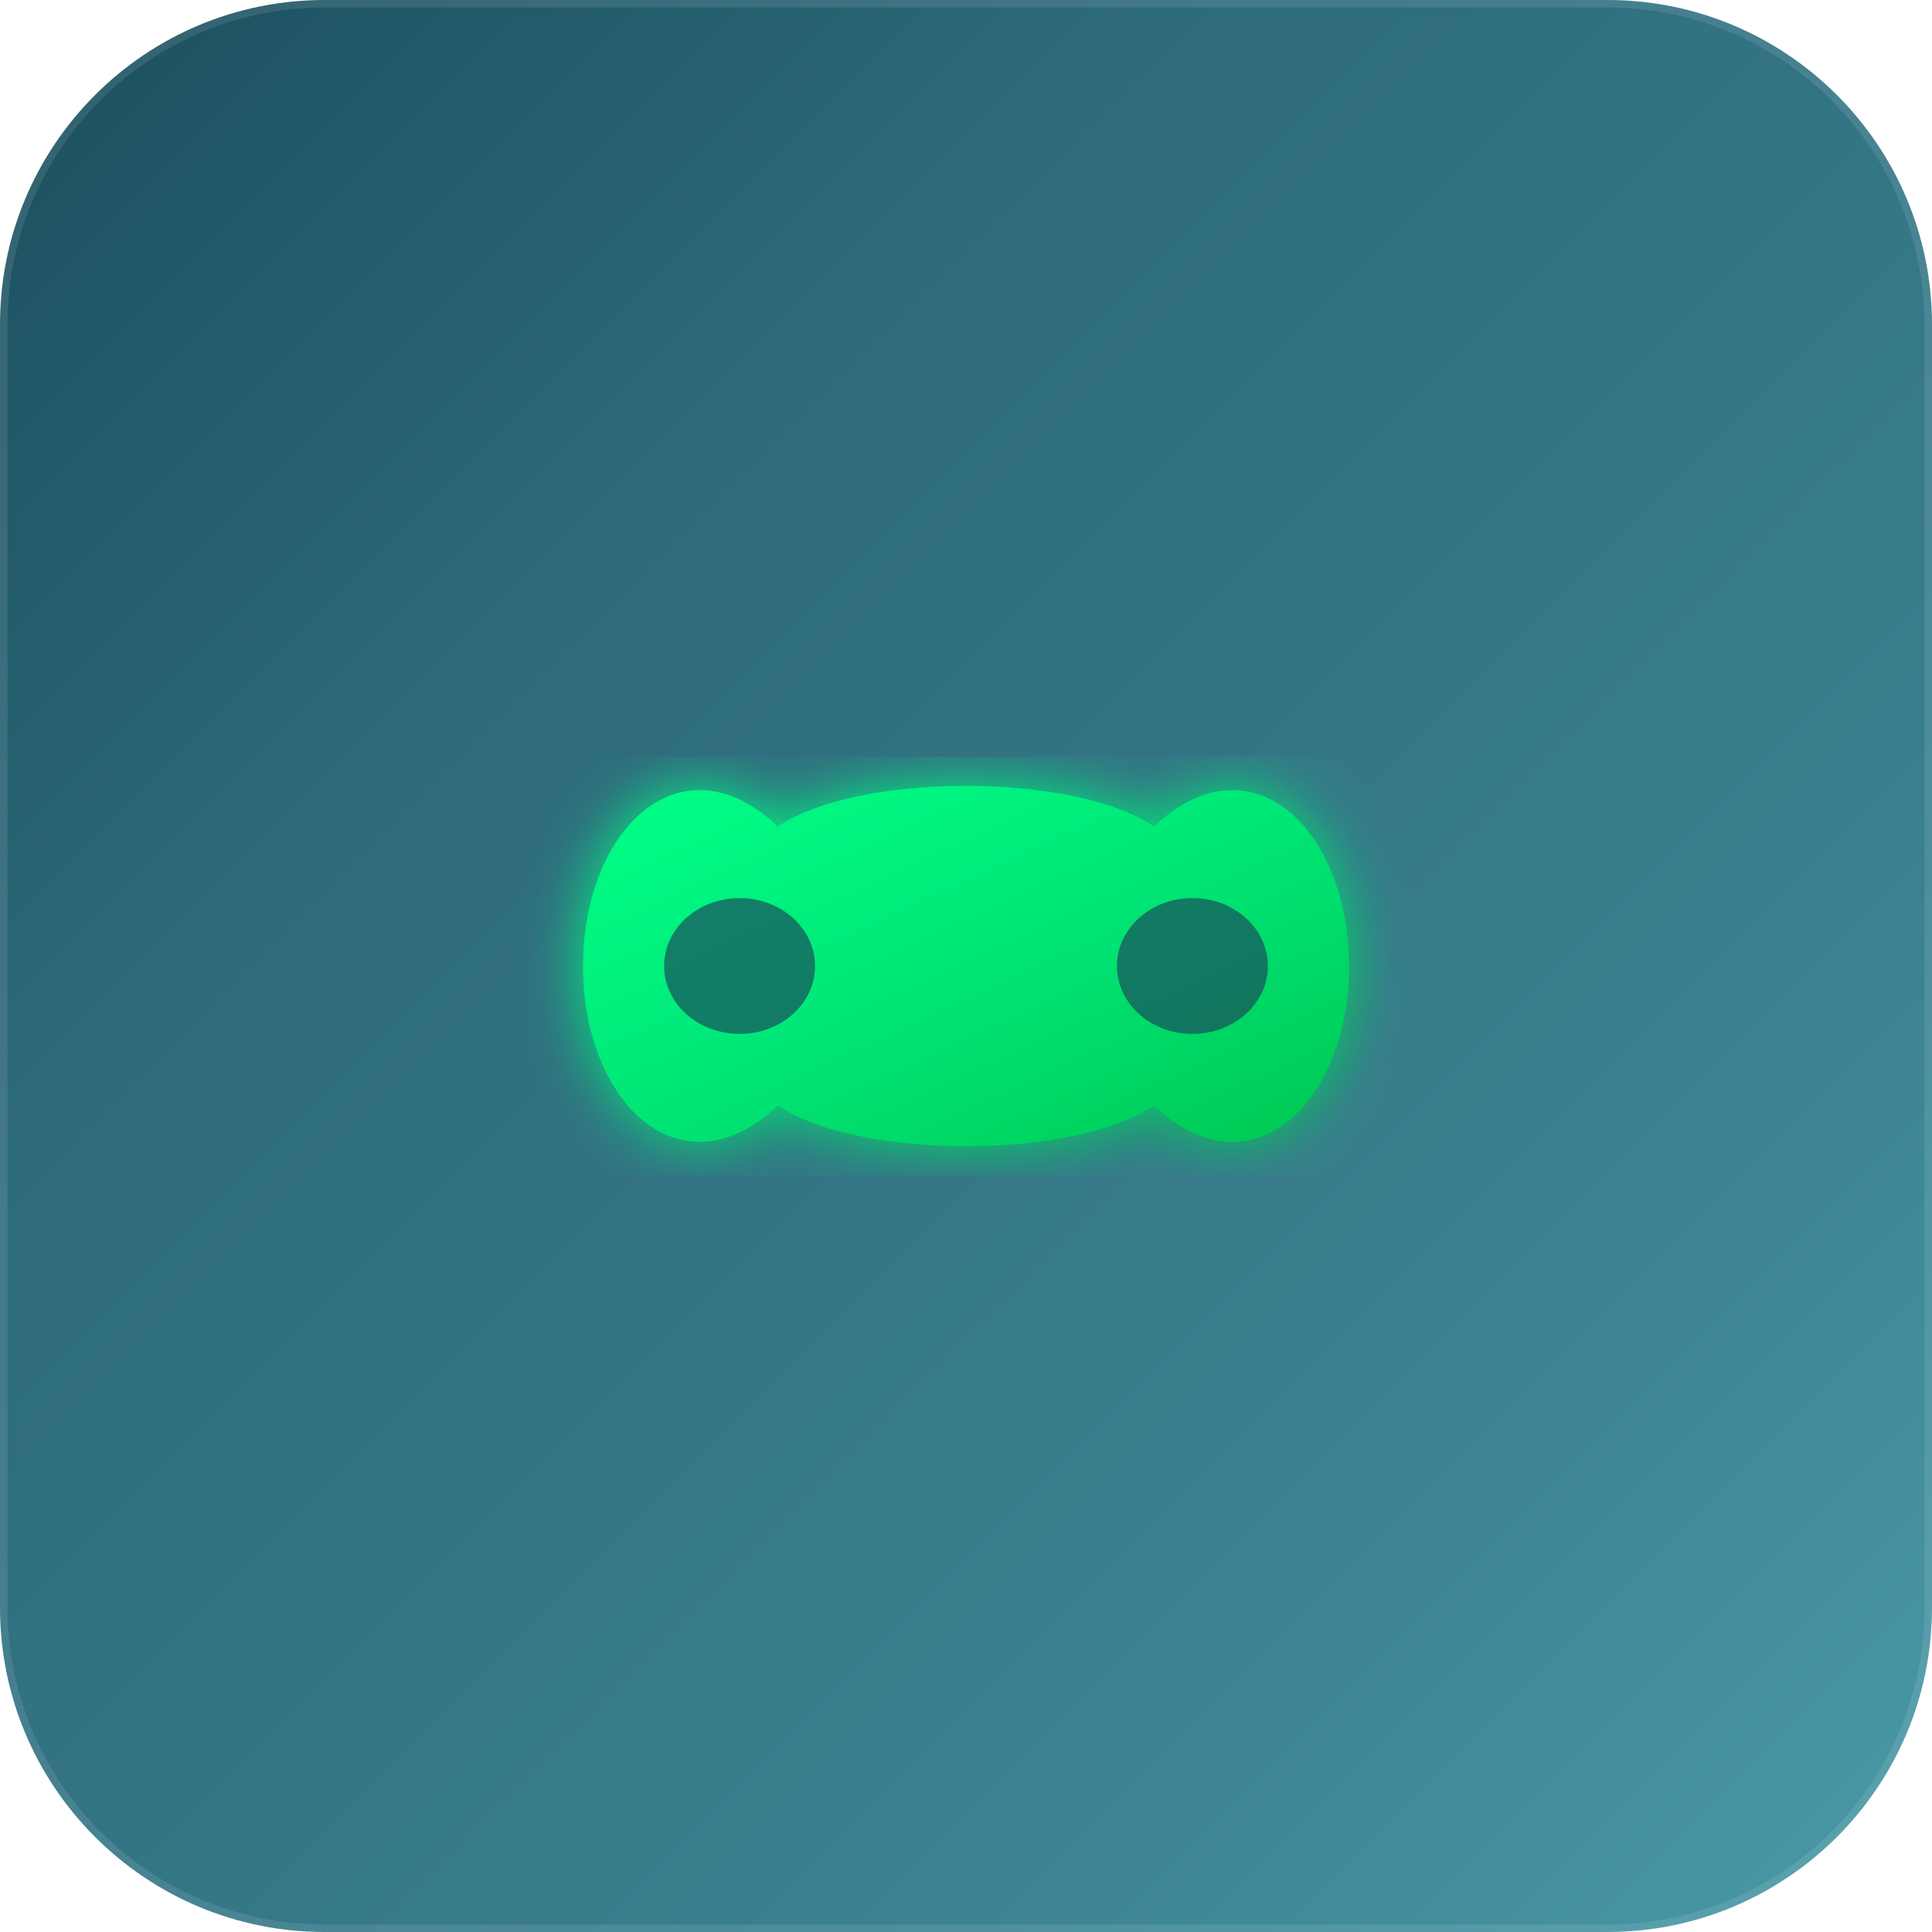
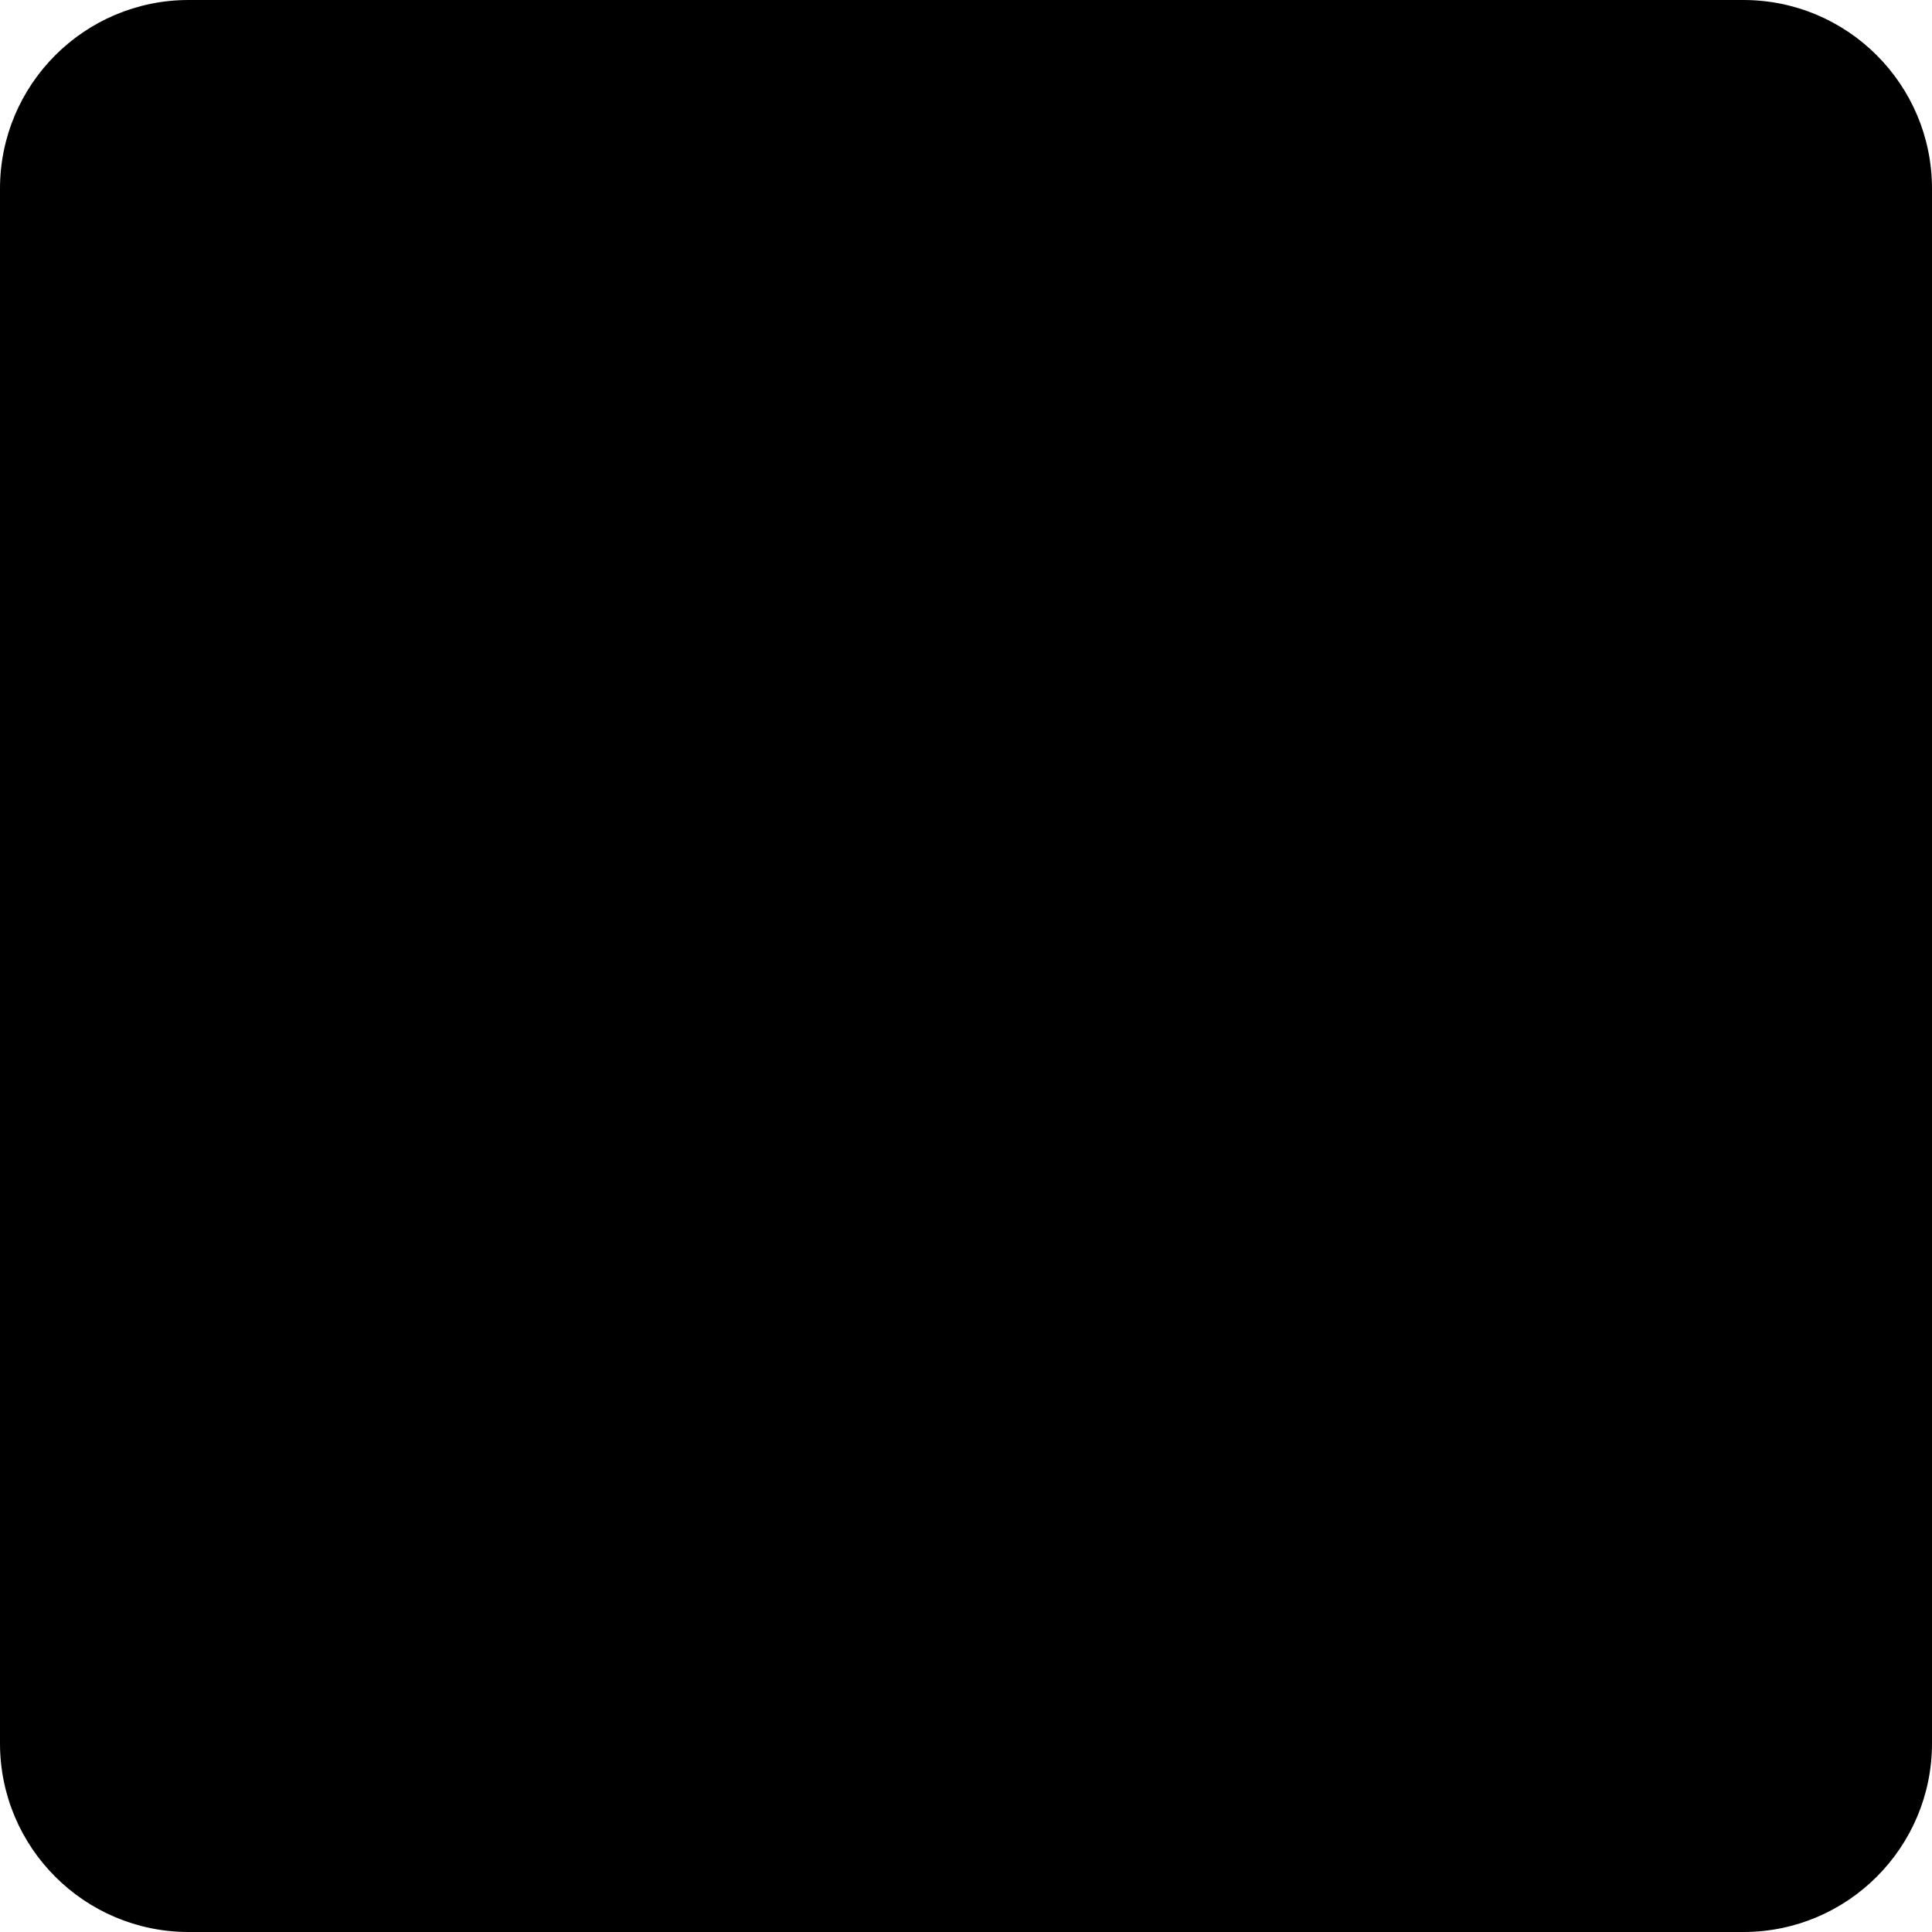
<svg xmlns="http://www.w3.org/2000/svg" width="512" height="512" viewBox="0 0 512 512" fill="none">
+   <rect width="512" height="512" rx="50" fill="url(#backgroundGradient)" />
  <defs>
-     <linearGradient id="bg-gradient" x1="0%" y1="0%" x2="100%" y2="100%">
-       <stop offset="0%" stop-color="#1a4d5c" />
-       <stop offset="30%" stop-color="#2d6a7a" />
-       <stop offset="70%" stop-color="#3a7f8f" />
-       <stop offset="100%" stop-color="#4a9aa8" />
+     <radialGradient id="backgroundGradient" cx="50%" cy="50%">
+       <stop offset="0%" stopColor="#4a9aa8" />
+       <stop offset="30%" stopColor="#3a7f8f" />
+       <stop offset="70%" stopColor="#2d6a7a" />
+       <stop offset="100%" stopColor="#1a4d5c" />
+     </radialGradient>
+     <linearGradient id="infinityGradient" x1="0%" y1="0%" x2="100%" y2="100%">
+       <stop offset="0%" stopColor="#4ade80" />
+       <stop offset="30%" stopColor="#22c55e" />
+       <stop offset="70%" stopColor="#16a34a" />
+       <stop offset="100%" stopColor="#15803d" />
    </linearGradient>
-     <linearGradient id="infinity-gradient" x1="0%" y1="0%" x2="100%" y2="100%">
-       <stop offset="0%" stop-color="#00ff88" />
-       <stop offset="50%" stop-color="#00e676" />
-       <stop offset="100%" stop-color="#00c853" />
+     <linearGradient id="innerHighlight" x1="20%" y1="20%" x2="80%" y2="80%">
+       <stop offset="0%" stopColor="#86efac" opacity="0.9" />
+       <stop offset="50%" stopColor="#4ade80" opacity="0.7" />
+       <stop offset="100%" stopColor="#22c55e" opacity="0.5" />
    </linearGradient>
-     <filter id="glow">
-       <feGaussianBlur stdDeviation="8" result="coloredBlur" />
+     <linearGradient id="shadowGradient" x1="0%" y1="0%" x2="100%" y2="100%">
+       <stop offset="0%" stopColor="#166534" opacity="0.8" />
+       <stop offset="100%" stopColor="#15803d" opacity="0.6" />
+     </linearGradient>
+     <filter id="glowEffect" x="-20%" y="-20%" width="140%" height="140%">
+       <feGaussianBlur stdDeviation="12" result="coloredBlur" />
      <feMerge>
        <feMergeNode in="coloredBlur" />
        <feMergeNode in="SourceGraphic" />
      </feMerge>
    </filter>
  </defs>
-   <rect width="512" height="512" rx="86" fill="url(#bg-gradient)" stroke="rgba(255, 255, 255, 0.1)" stroke-width="4" />
-   <g transform="translate(106, 196)">
-     <path d="M50 60 C50 25, 75 0, 100 25 C120 10, 180 10, 200 25 C225 0, 250 25, 250 60 C250 95, 225 120, 200 95 C180 110, 120 110, 100 95 C75 120, 50 95, 50 60 Z" fill="url(#infinity-gradient)" filter="url(#glow)" stroke="url(#infinity-gradient)" stroke-width="3" />
-     <ellipse cx="90" cy="60" rx="20" ry="18" fill="#1a4d5c" opacity="0.7" />
-     <ellipse cx="210" cy="60" rx="20" ry="18" fill="#1a4d5c" opacity="0.7" />
+   <g transform="translate(156, 206) scale(1, 1)">
+     <path d="M100 50 C100 22.5, 72.5 5, 50 22.5 C27.5 5, 0 22.5, 0 50           C0 77.5, 27.5 95, 50 77.5 C72.5 95, 100 77.5, 100 50           C100 77.5, 127.5 95, 150 77.5 C172.5 95, 200 77.5, 200 50           C200 22.5, 172.5 5, 150 22.5 C127.5 5, 100 22.5, 100 50 Z" fill="url(#shadowGradient)" transform="translate(4, 8)" opacity="0.3" />
+     <path d="M100 50 C100 22.5, 72.5 5, 50 22.5 C27.5 5, 0 22.5, 0 50           C0 77.5, 27.5 95, 50 77.5 C72.5 95, 100 77.5, 100 50           C100 77.5, 127.5 95, 150 77.5 C172.5 95, 200 77.5, 200 50           C200 22.5, 172.5 5, 150 22.5 C127.5 5, 100 22.5, 100 50 Z" fill="url(#infinityGradient)" stroke="url(#innerHighlight)" strokeWidth="3" filter="url(#glowEffect)" />
+     <ellipse cx="50" cy="50" rx="25" ry="18" fill="none" stroke="url(#innerHighlight)" strokeWidth="4" opacity="0.6" />
+     <ellipse cx="150" cy="50" rx="25" ry="18" fill="none" stroke="url(#innerHighlight)" strokeWidth="4" opacity="0.6" />
+     <ellipse cx="100" cy="50" rx="6" ry="12" fill="url(#innerHighlight)" opacity="0.9" />
+     <ellipse cx="50" cy="35" rx="20" ry="12" fill="url(#innerHighlight)" opacity="0.4" />
+     <ellipse cx="150" cy="35" rx="20" ry="12" fill="url(#innerHighlight)" opacity="0.4" />
  </g>
</svg>
